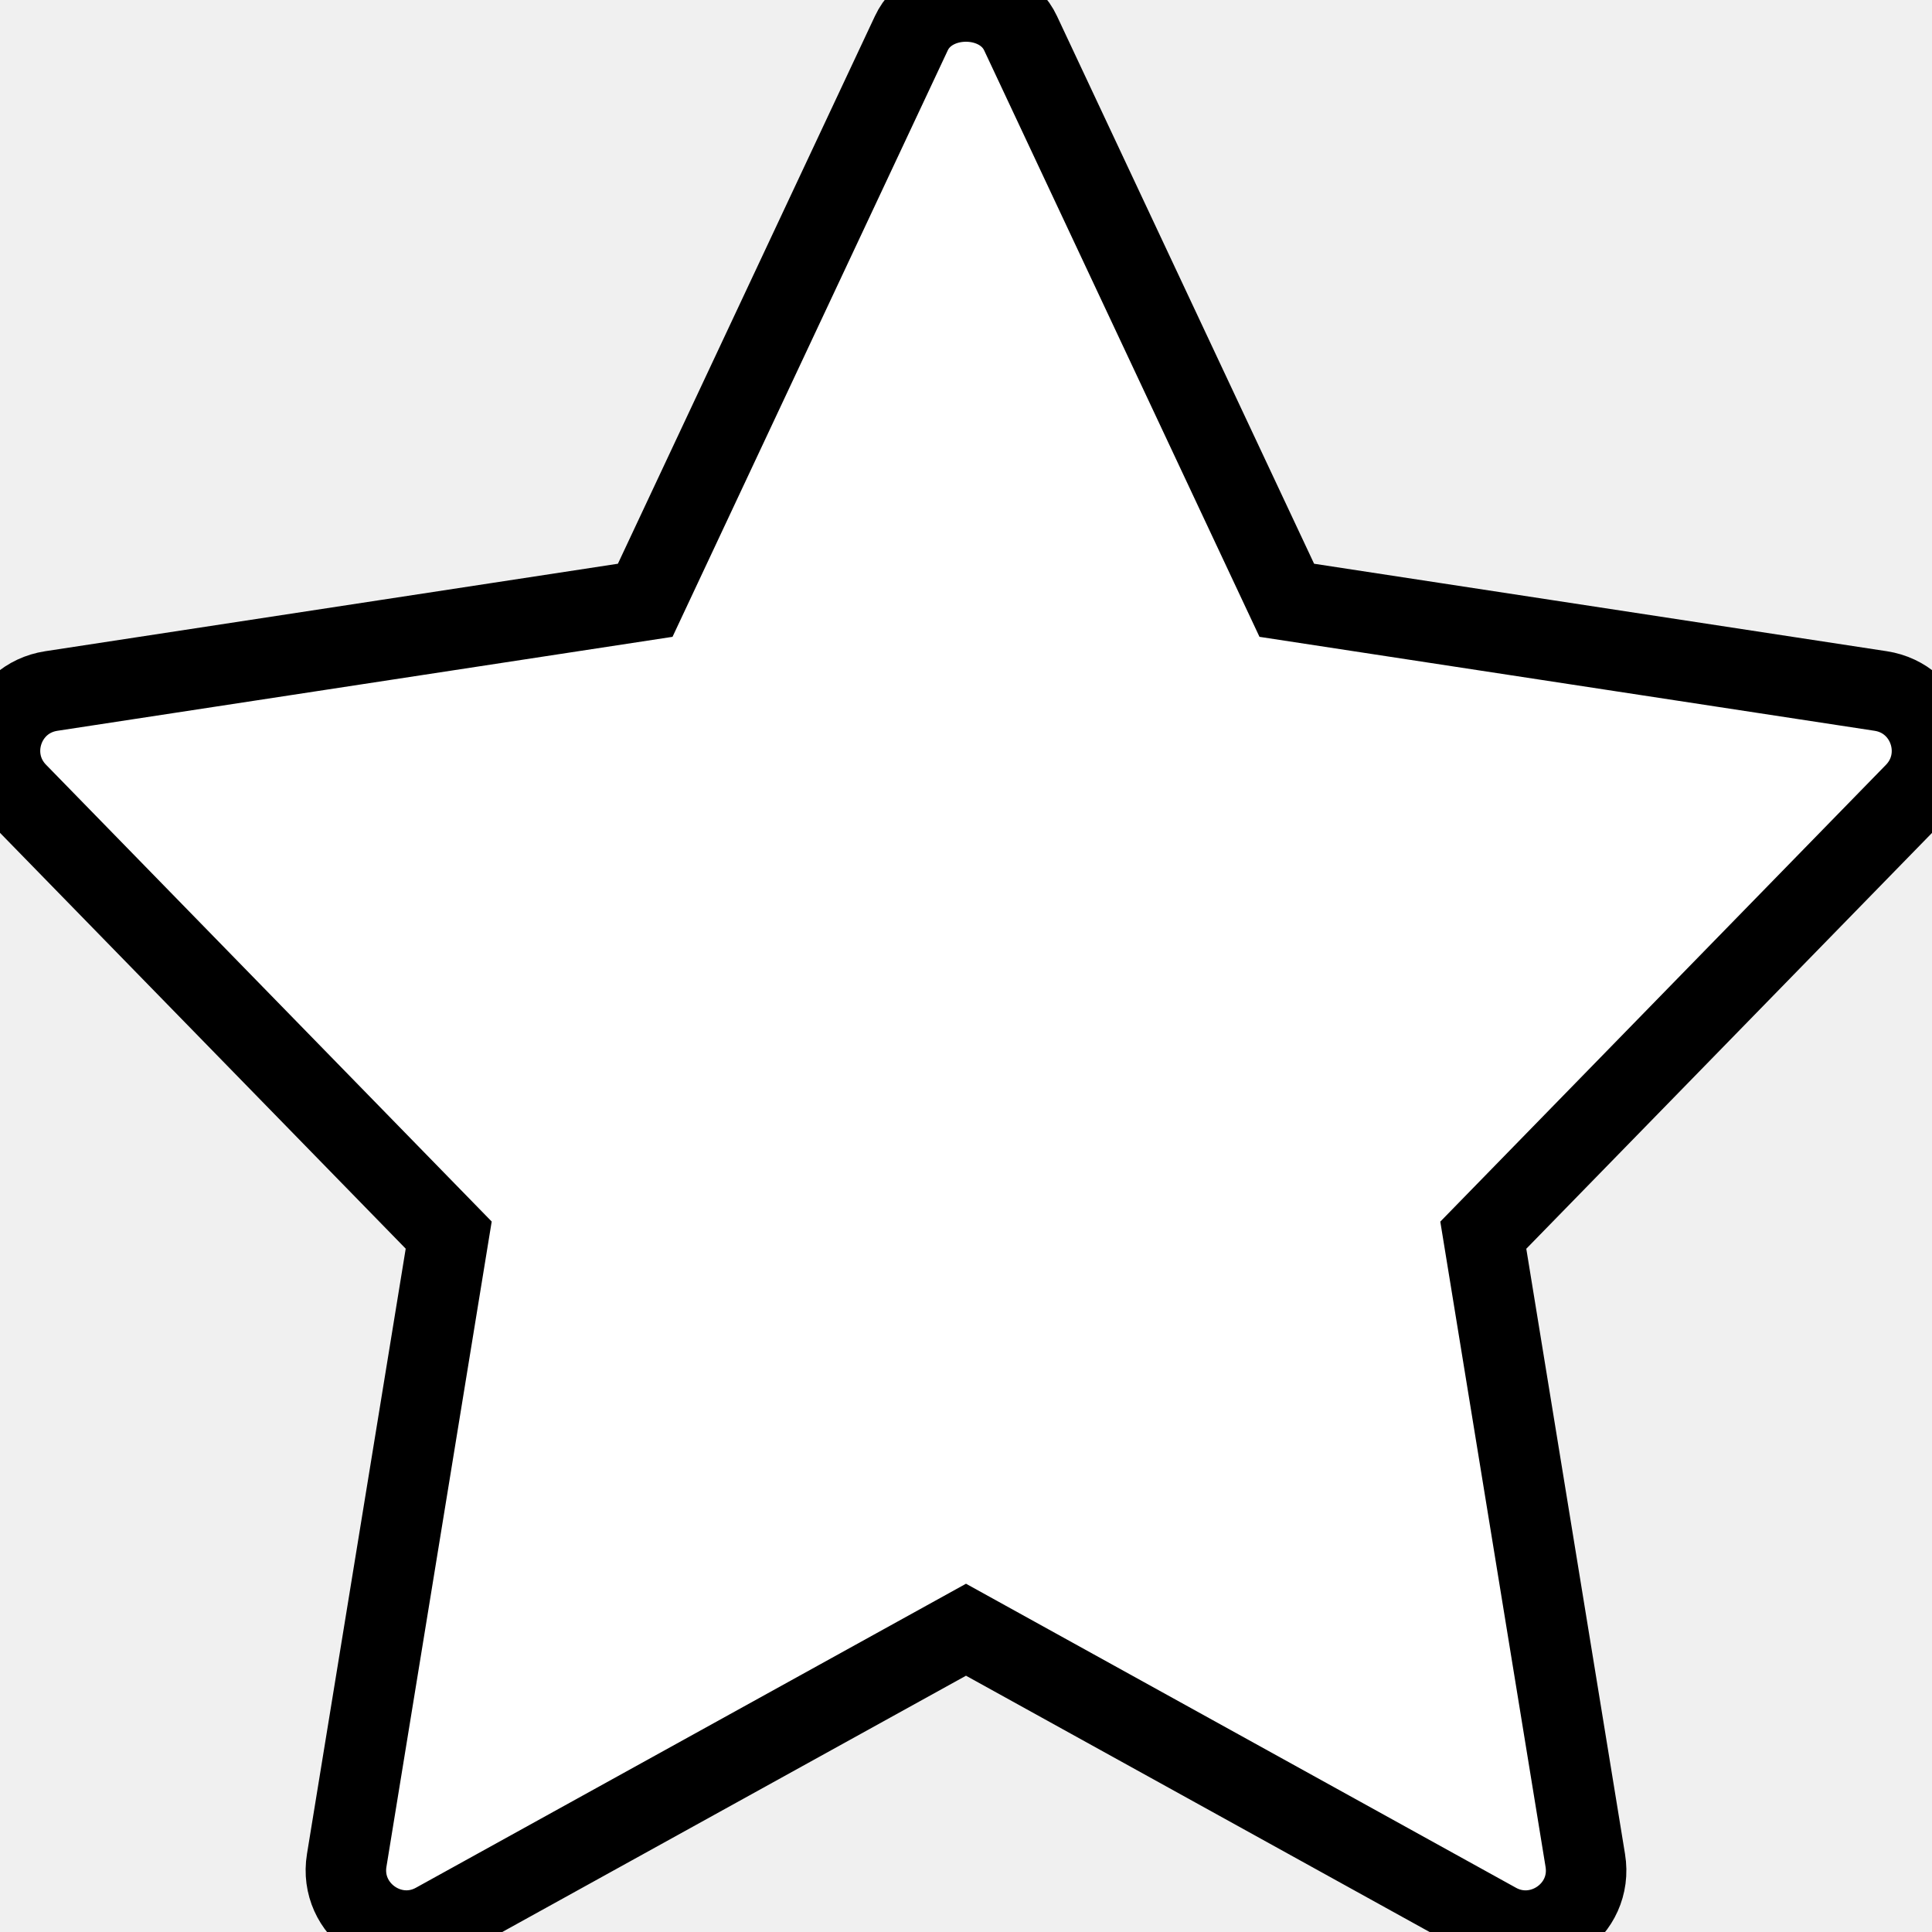
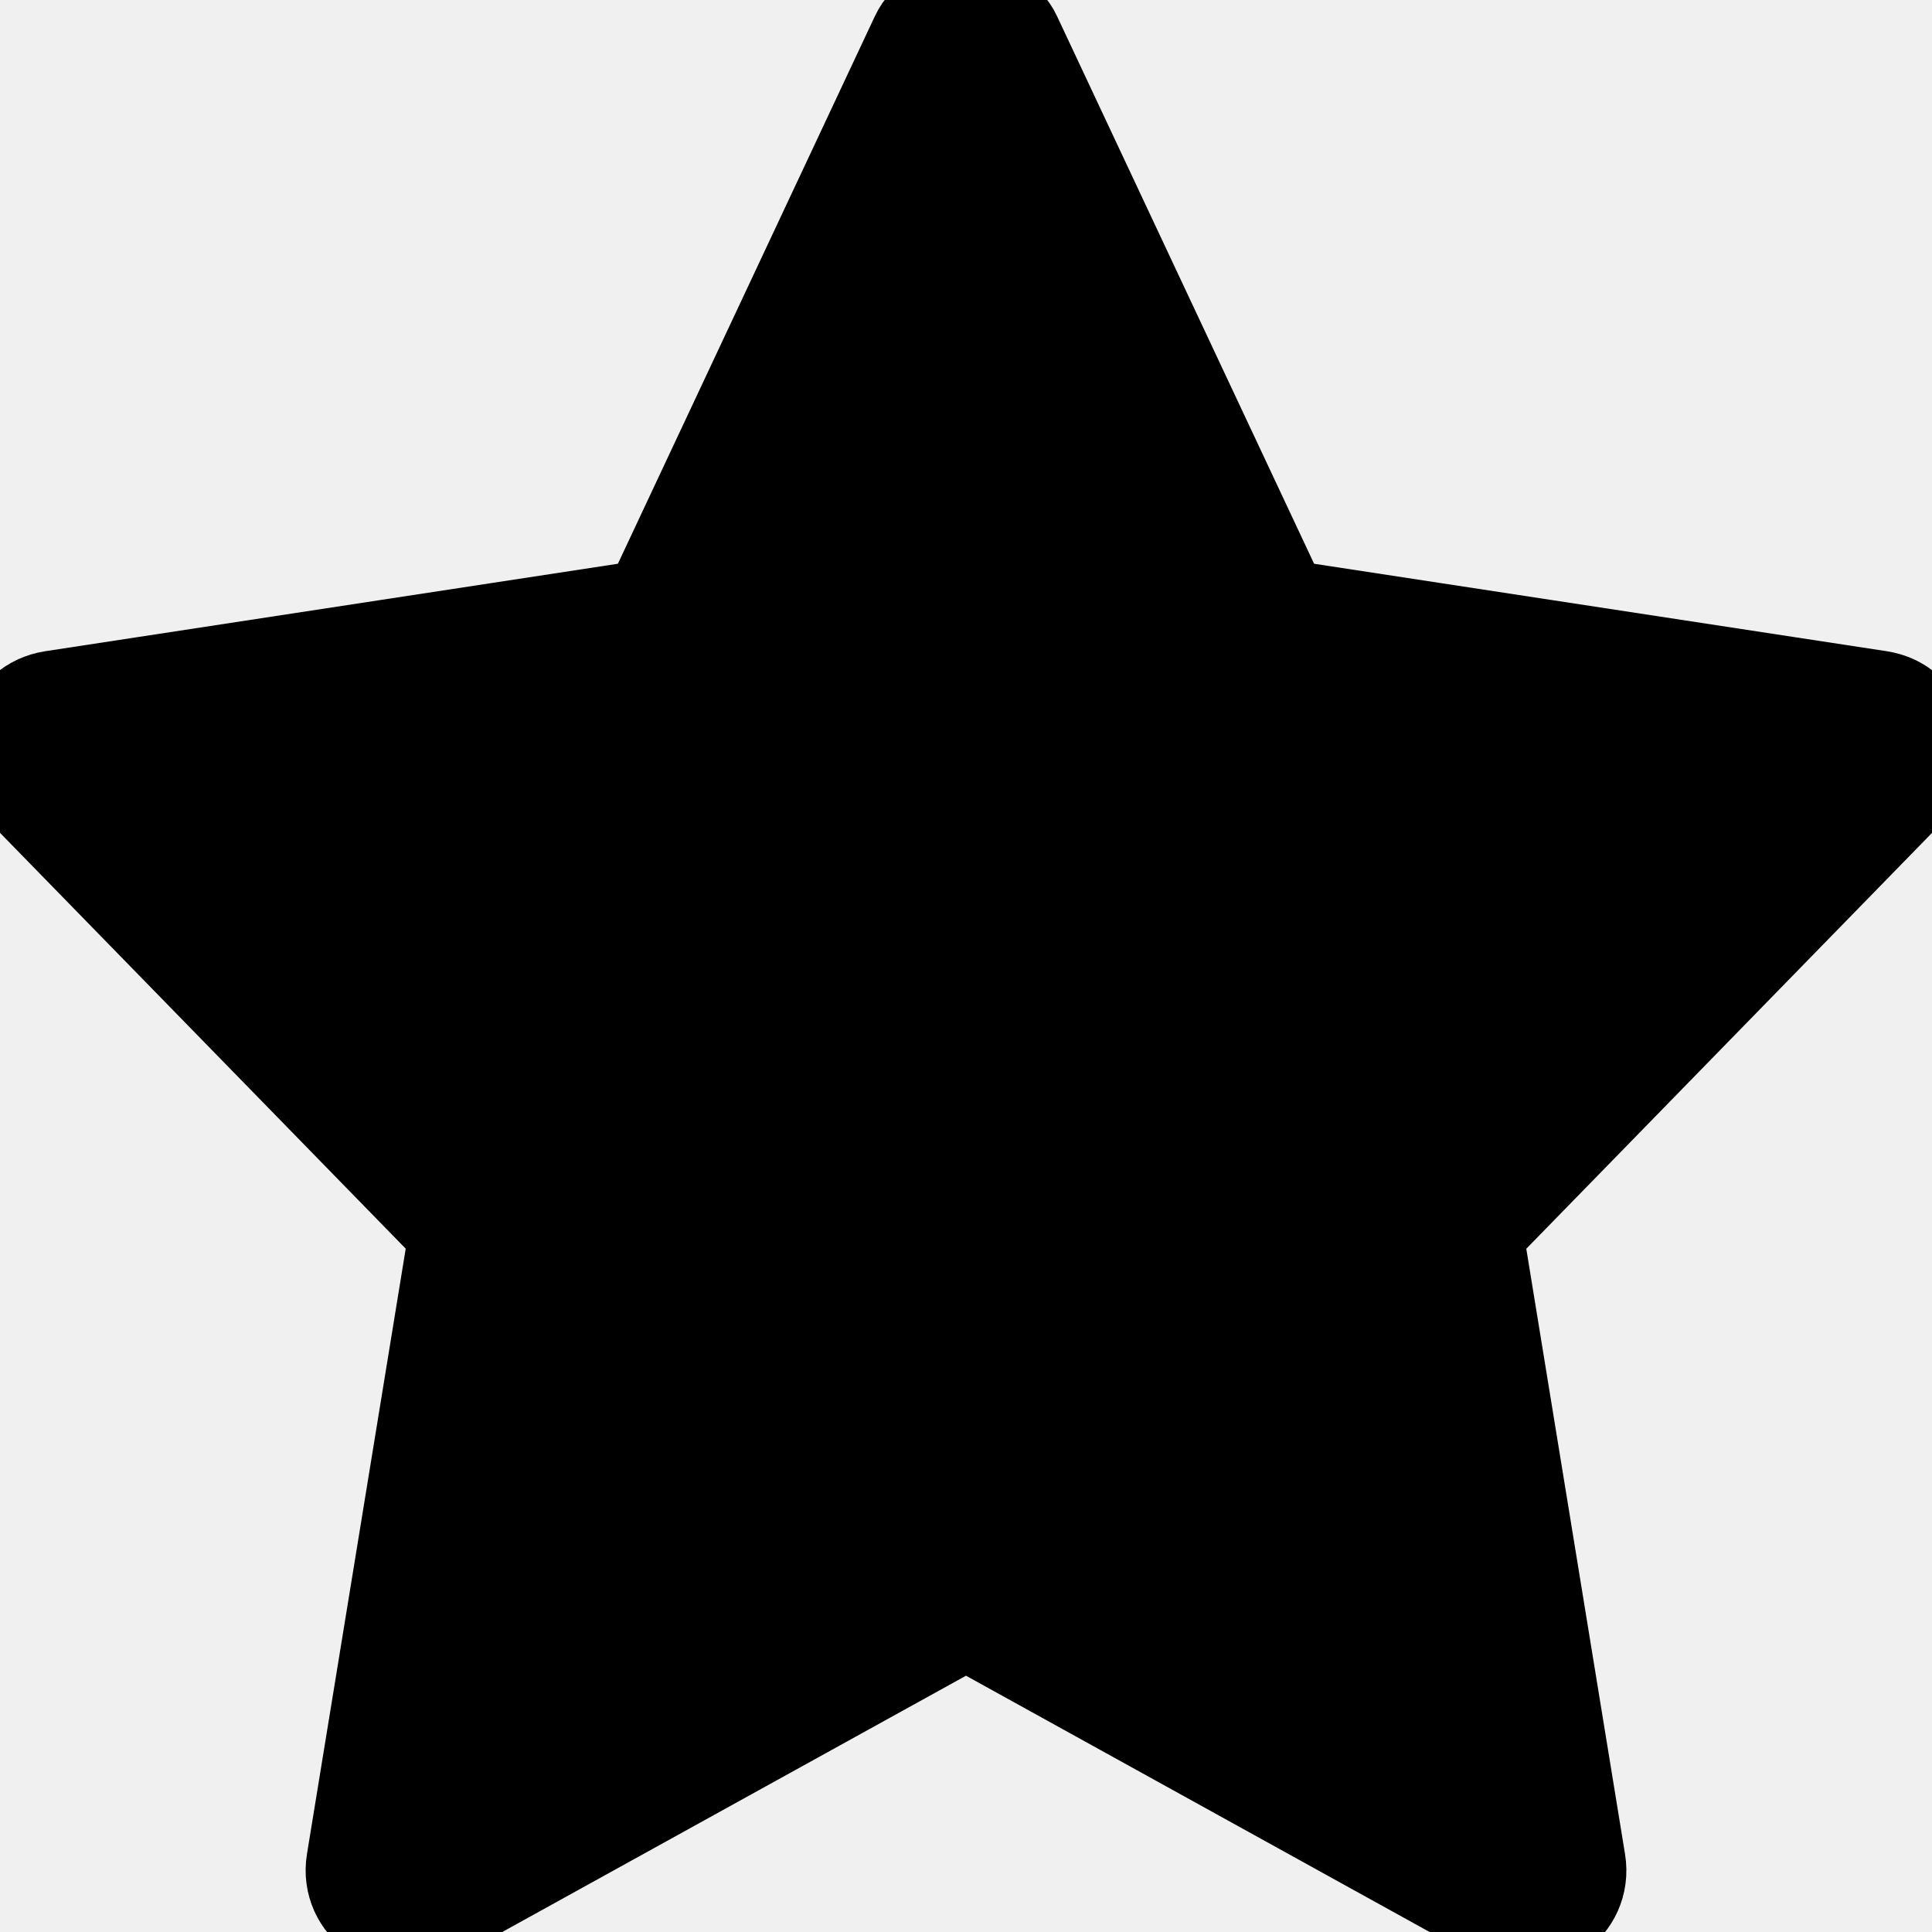
<svg xmlns="http://www.w3.org/2000/svg" viewBox="0 0 24 24">
-   <path stroke-width="1" stroke="black" fill="white" d="m23.363 8.584-7.378-1.127-3.307-7.044c-.247-.526-1.11-.526-1.357 0l-3.306 7.044-7.378 1.127c-.606.093-.848.83-.423 1.265l5.36 5.494-1.267 7.767c-.101.617.558 1.08 1.103.777l6.59-3.642 6.59 3.643c.54.3 1.205-.154 1.103-.777l-1.267-7.767 5.36-5.494c.425-.436.182-1.173-.423-1.266z" />
+   <path stroke-width="1" stroke="currentColor" d="m23.363 8.584-7.378-1.127-3.307-7.044c-.247-.526-1.11-.526-1.357 0l-3.306 7.044-7.378 1.127c-.606.093-.848.83-.423 1.265l5.36 5.494-1.267 7.767c-.101.617.558 1.08 1.103.777l6.59-3.642 6.59 3.643c.54.3 1.205-.154 1.103-.777l-1.267-7.767 5.36-5.494c.425-.436.182-1.173-.423-1.266z" />
</svg>
